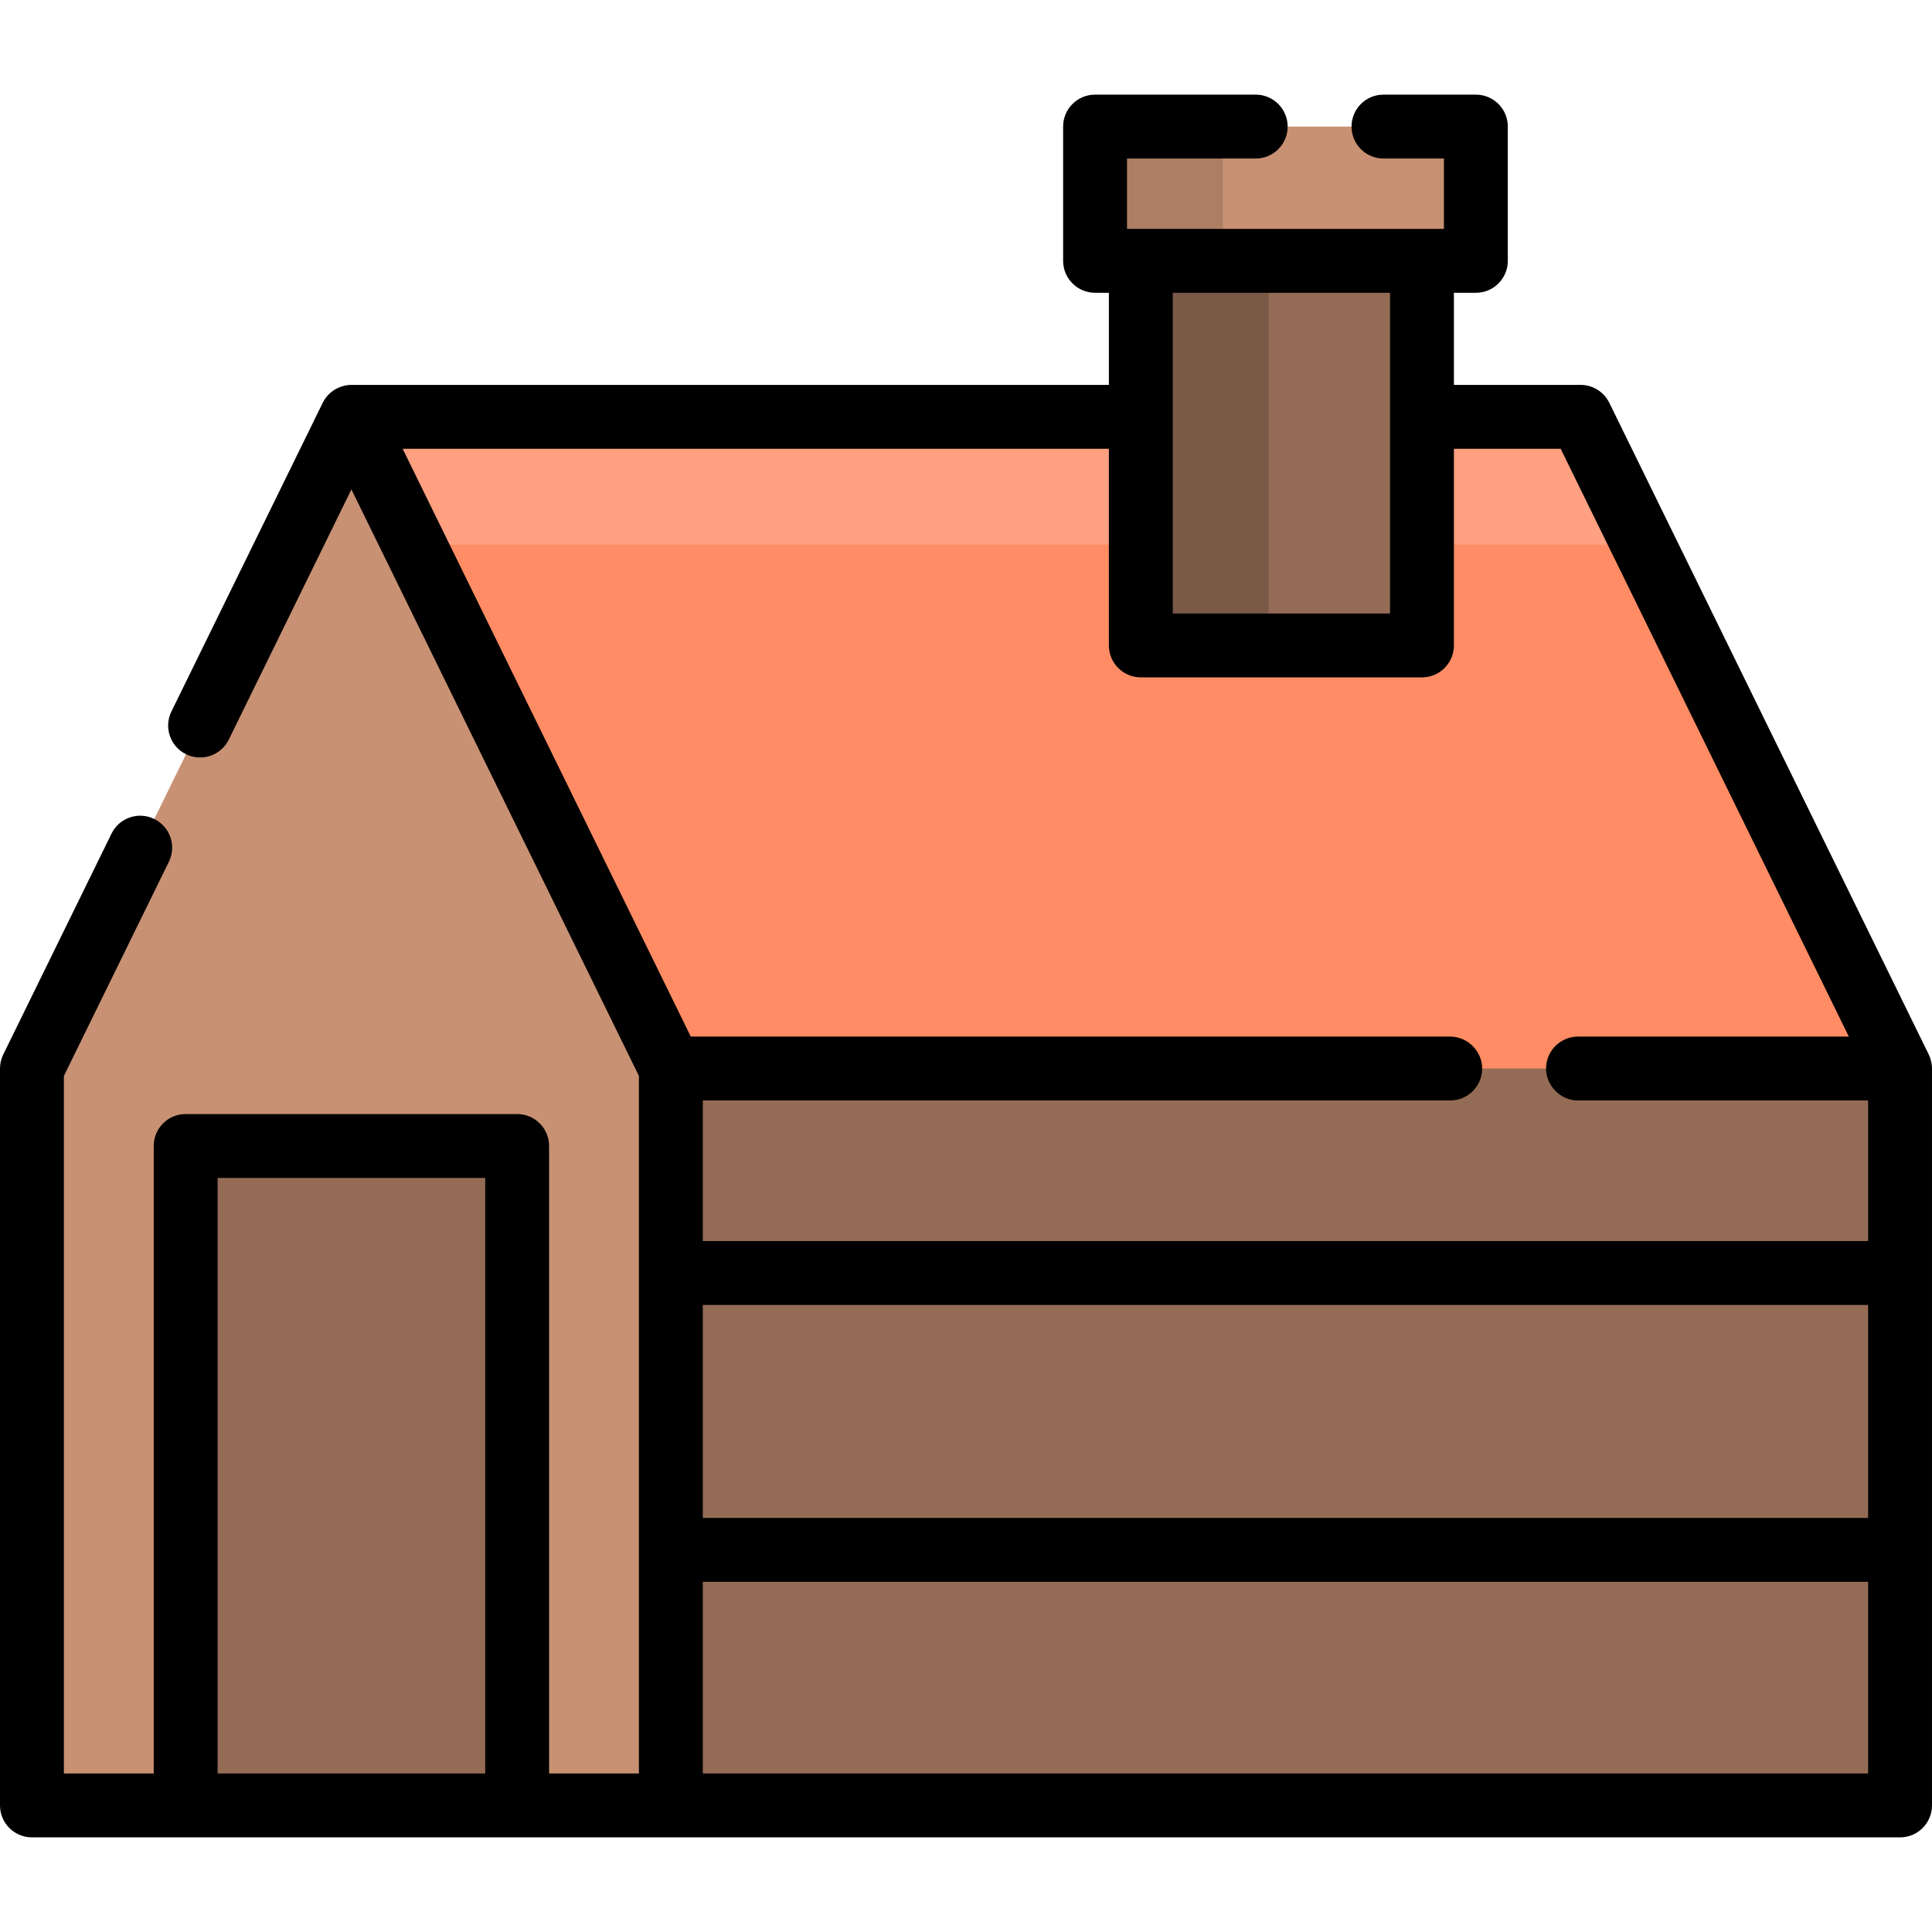
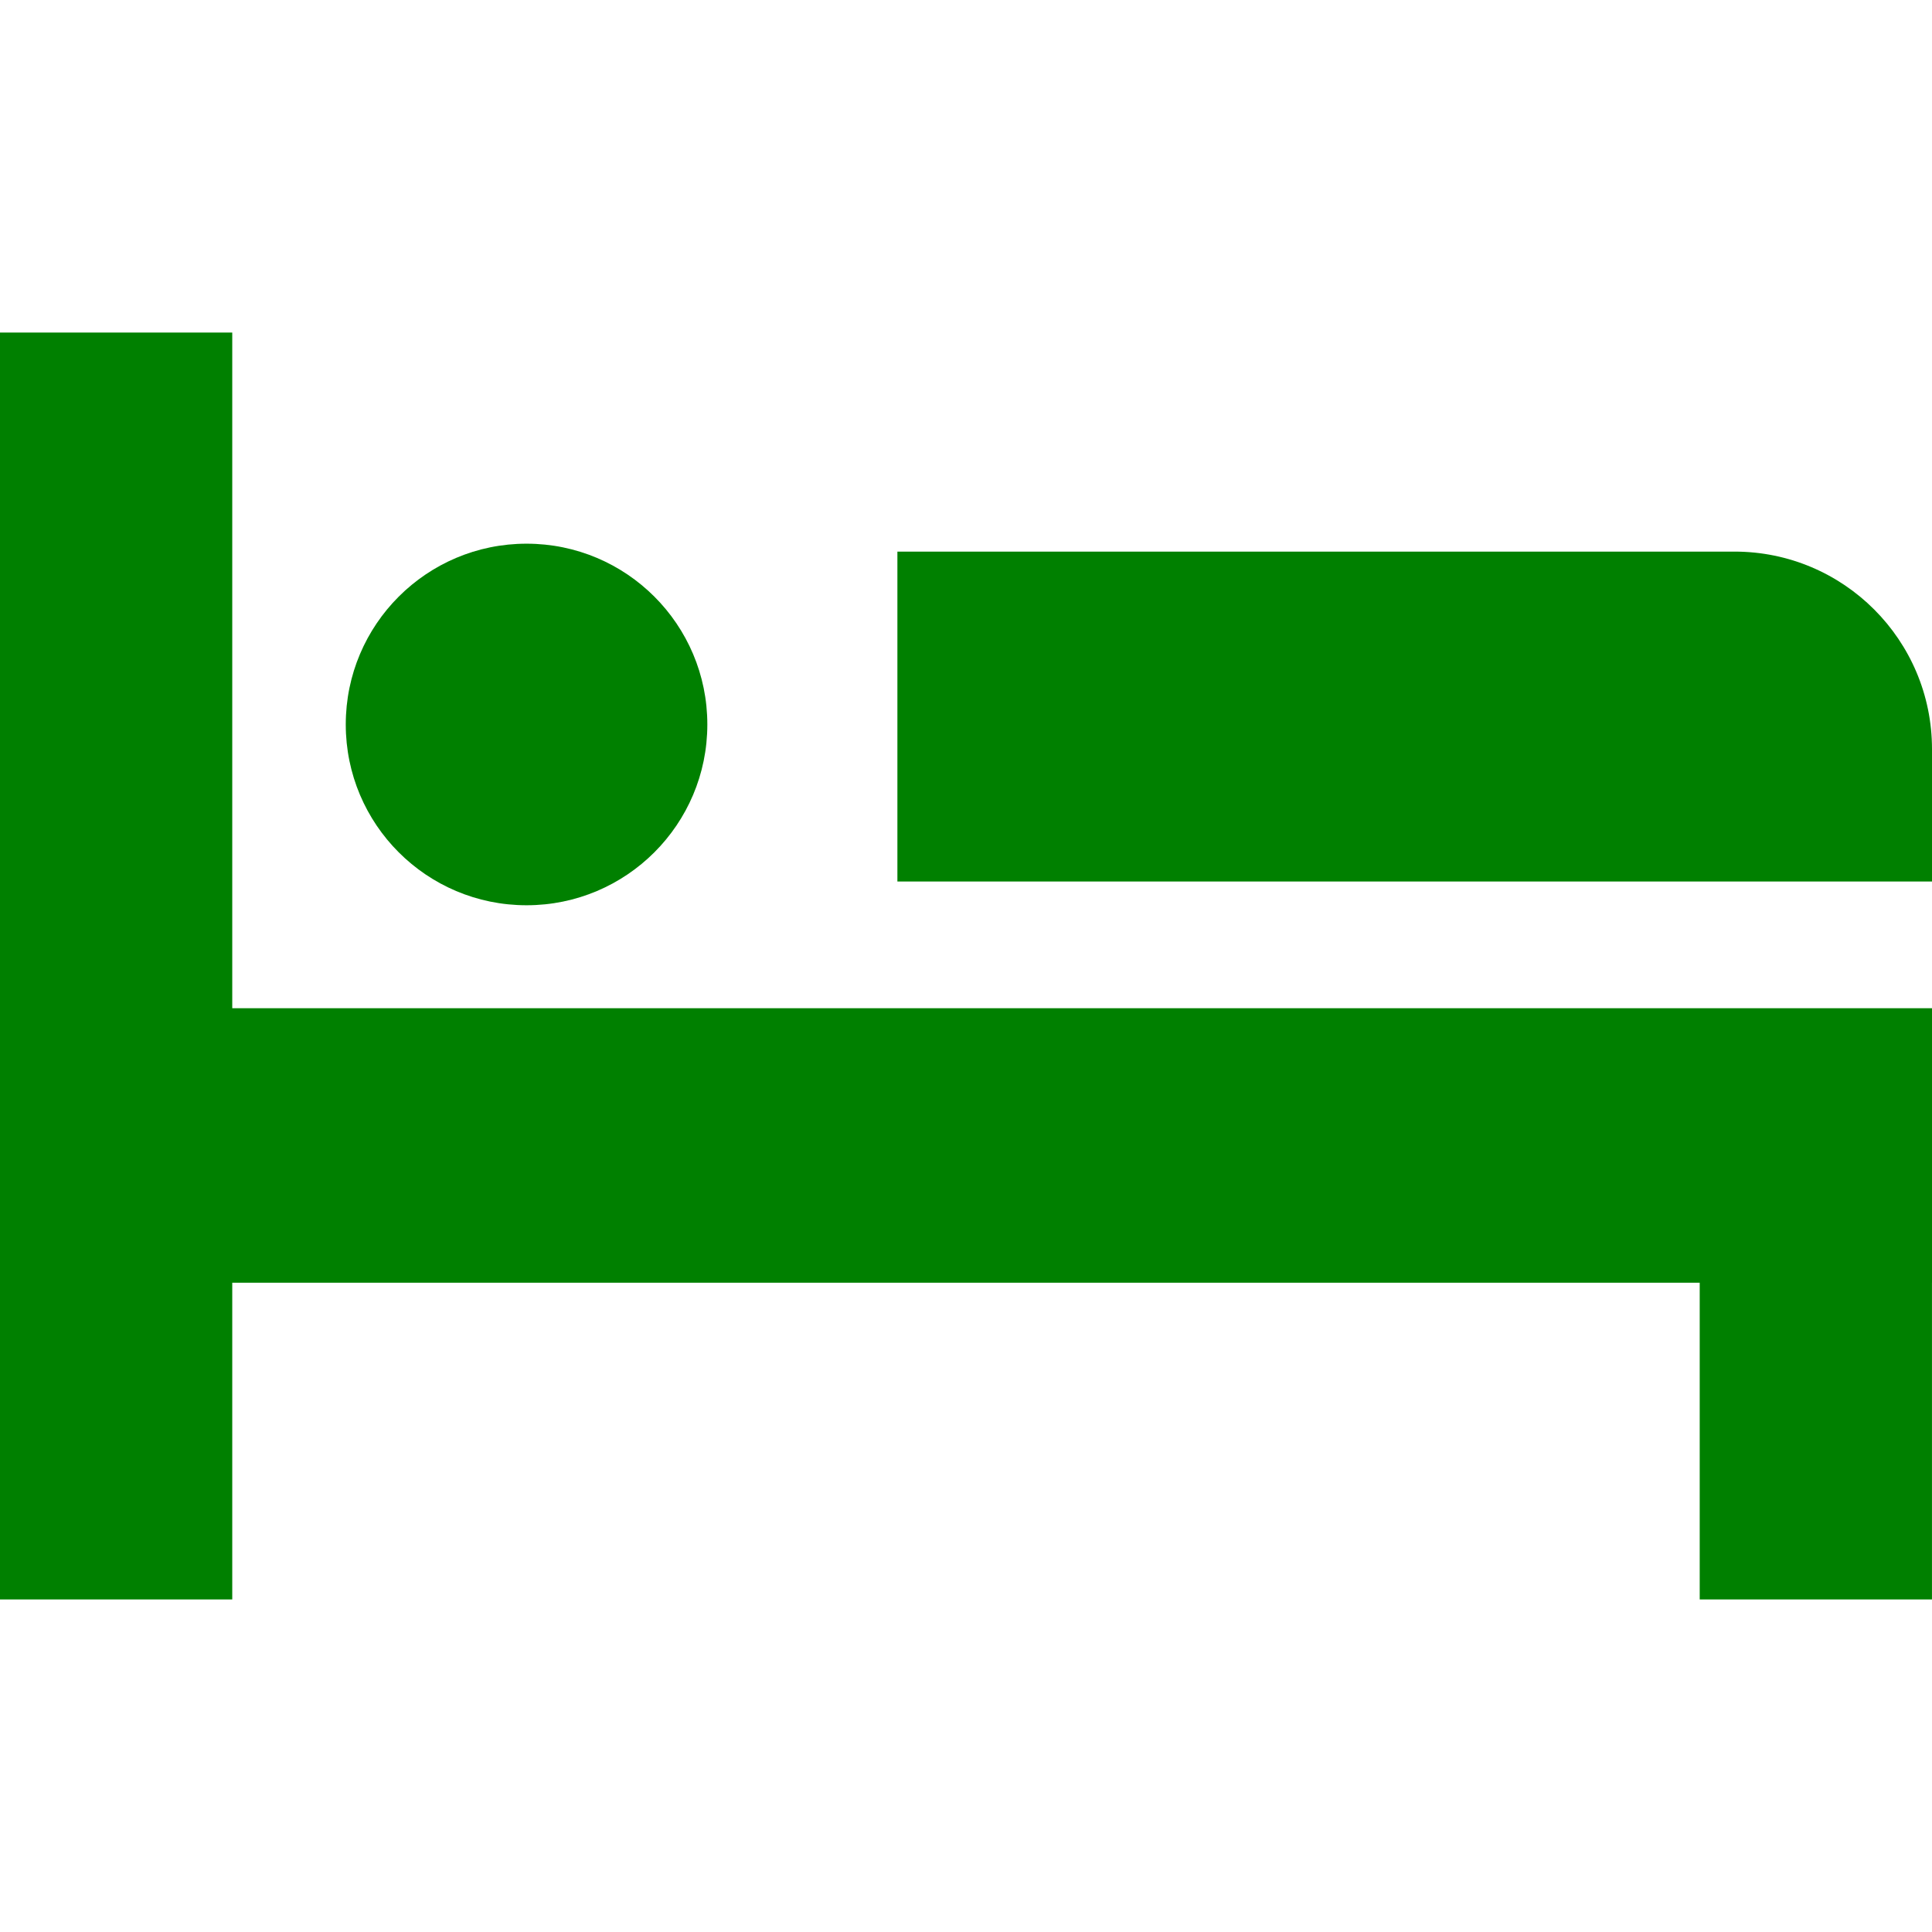
- <svg xmlns="http://www.w3.org/2000/svg" version="1.1" id="Layer_1" viewBox="0 0 512 512" xml:space="preserve">
-   <polygon style="fill:#946C55;" points="489.483,254.508 177.787,254.508 177.787,478.458 503.534,478.458 503.534,283.174 " />
-   <polygon style="fill:#FF8C64;" points="503.534,283.174 418.874,110.467 93.126,110.467 177.787,283.174 " />
-   <polygon style="fill:#FFA080;" points="435.474,144.331 418.874,110.467 93.126,110.467 109.727,144.331 " />
-   <polygon style="fill:#C89173;" points="8.466,478.458 8.466,283.174 93.126,110.467 177.787,283.174 177.787,478.458 " />
-   <g>
-     <rect x="49.202" y="303.705" style="fill:#946C55;" width="87.855" height="174.75" />
-     <rect x="302.328" y="55.156" style="fill:#946C55;" width="74.501" height="115.894" />
+ <svg xmlns="http://www.w3.org/2000/svg" height="800px" width="800px" version="1.1" id="_x32_" viewBox="0 0 512 512" xml:space="preserve" fill="#008000">
+   <g id="SVGRepo_bgCarrier" stroke-width="0" />
+   <g id="SVGRepo_tracerCarrier" stroke-linecap="round" stroke-linejoin="round" />
+   <g id="SVGRepo_iconCarrier">
+     <style type="text/css"> .st0{fill:#008000;} </style>
+     <g>
+       <polygon class="st0" points="61.549,88.131 0,88.131 0,423.869 61.549,423.869 61.549,339.934 450.442,339.934 450.442,423.869 511.992,423.869 511.992,339.934 512,339.934 512,267.188 61.549,267.188 " />
+       <path class="st0" d="M459.656,146.18H237.82v87.434H512v-35.09C512,169.615,488.566,146.18,459.656,146.18z" />
+       <circle class="st0" cx="139.541" cy="191.992" r="47.91" />
+     </g>
  </g>
-   <rect x="302.328" y="55.156" style="fill:#7A5946;" width="33.864" height="115.894" />
-   <rect x="290.204" y="33.544" style="fill:#C89173;" width="100.915" height="35.581" />
-   <rect x="290.204" y="33.544" style="fill:#AD7E64;" width="33.864" height="35.581" />
-   <path d="M8.466,486.922c0,0,40.725,0,40.736,0c0,0,87.849,0,87.859,0c0,0,40.714,0,40.725,0h325.747  c4.676,0,8.466-3.791,8.466-8.466V283.173c0-0.077-0.001-0.155-0.005-0.289c-0.002-0.067-0.012-0.132-0.017-0.198  c-0.007-0.114-0.018-0.227-0.028-0.34c-0.021-0.219-0.052-0.437-0.09-0.655c-0.019-0.111-0.038-0.22-0.062-0.331  c-0.053-0.244-0.12-0.484-0.195-0.724c-0.024-0.077-0.042-0.154-0.068-0.229c-0.1-0.291-0.216-0.58-0.397-0.962l-84.66-172.707  c-1.422-2.901-4.371-4.74-7.601-4.74h-33.575V77.59h5.82c4.676,0,8.466-3.791,8.466-8.466v-35.58c0-4.676-3.791-8.466-8.466-8.466  h-24.484c-4.676,0-8.466,3.791-8.466,8.466s3.791,8.466,8.466,8.466h16.018v18.649h-83.984V42.01h34.102  c4.676,0,8.466-3.791,8.466-8.466s-3.791-8.466-8.466-8.466h-42.568c-4.676,0-8.466,3.791-8.466,8.466v35.581  c0,4.676,3.791,8.466,8.466,8.466h3.664v24.41c0,0-200.739,0-200.744,0c-1.666,0.001-3.374,0.542-4.749,1.479  c-1.204,0.821-2.203,1.948-2.847,3.26l-40.103,81.811c-2.058,4.198-0.323,9.27,3.875,11.329c4.198,2.056,9.27,0.323,11.329-3.875  l32.497-66.304l76.194,155.435V469.99h-23.803V303.7c0-4.676-3.791-8.466-8.466-8.466H49.202c-4.676,0-8.466,3.791-8.466,8.466  v166.29H16.932V285.136l27.828-56.77c2.058-4.198,0.323-9.27-3.875-11.329c-4.199-2.059-9.271-0.323-11.329,3.875L0.865,279.447  C0.296,280.607,0,281.882,0,283.173v195.283C0,483.132,3.791,486.922,8.466,486.922z M495.068,469.992H186.253v-50.796h308.815  V469.992z M495.068,402.263H186.253v-56.44h308.815V402.263z M310.797,77.591h57.569v84.99h-57.569v-52.115c0-0.003,0-0.007,0-0.011  V77.591z M106.706,118.932h187.16v52.114c0,4.676,3.791,8.466,8.466,8.466h74.501c4.676,0,8.466-3.791,8.466-8.466v-52.114h28.296  l68.286,139.302l8.074,16.473h-71.767c-4.676,0-8.466,3.791-8.466,8.466c0,4.604,3.866,8.467,8.467,8.467h76.878v37.251H186.253  V291.64h198.071c4.676,0,8.466-3.791,8.466-8.466c0-4.587-3.844-8.466-8.466-8.466H183.066L106.706,118.932z M57.668,312.167h70.917  V469.99H57.668V312.167z" />
</svg>
